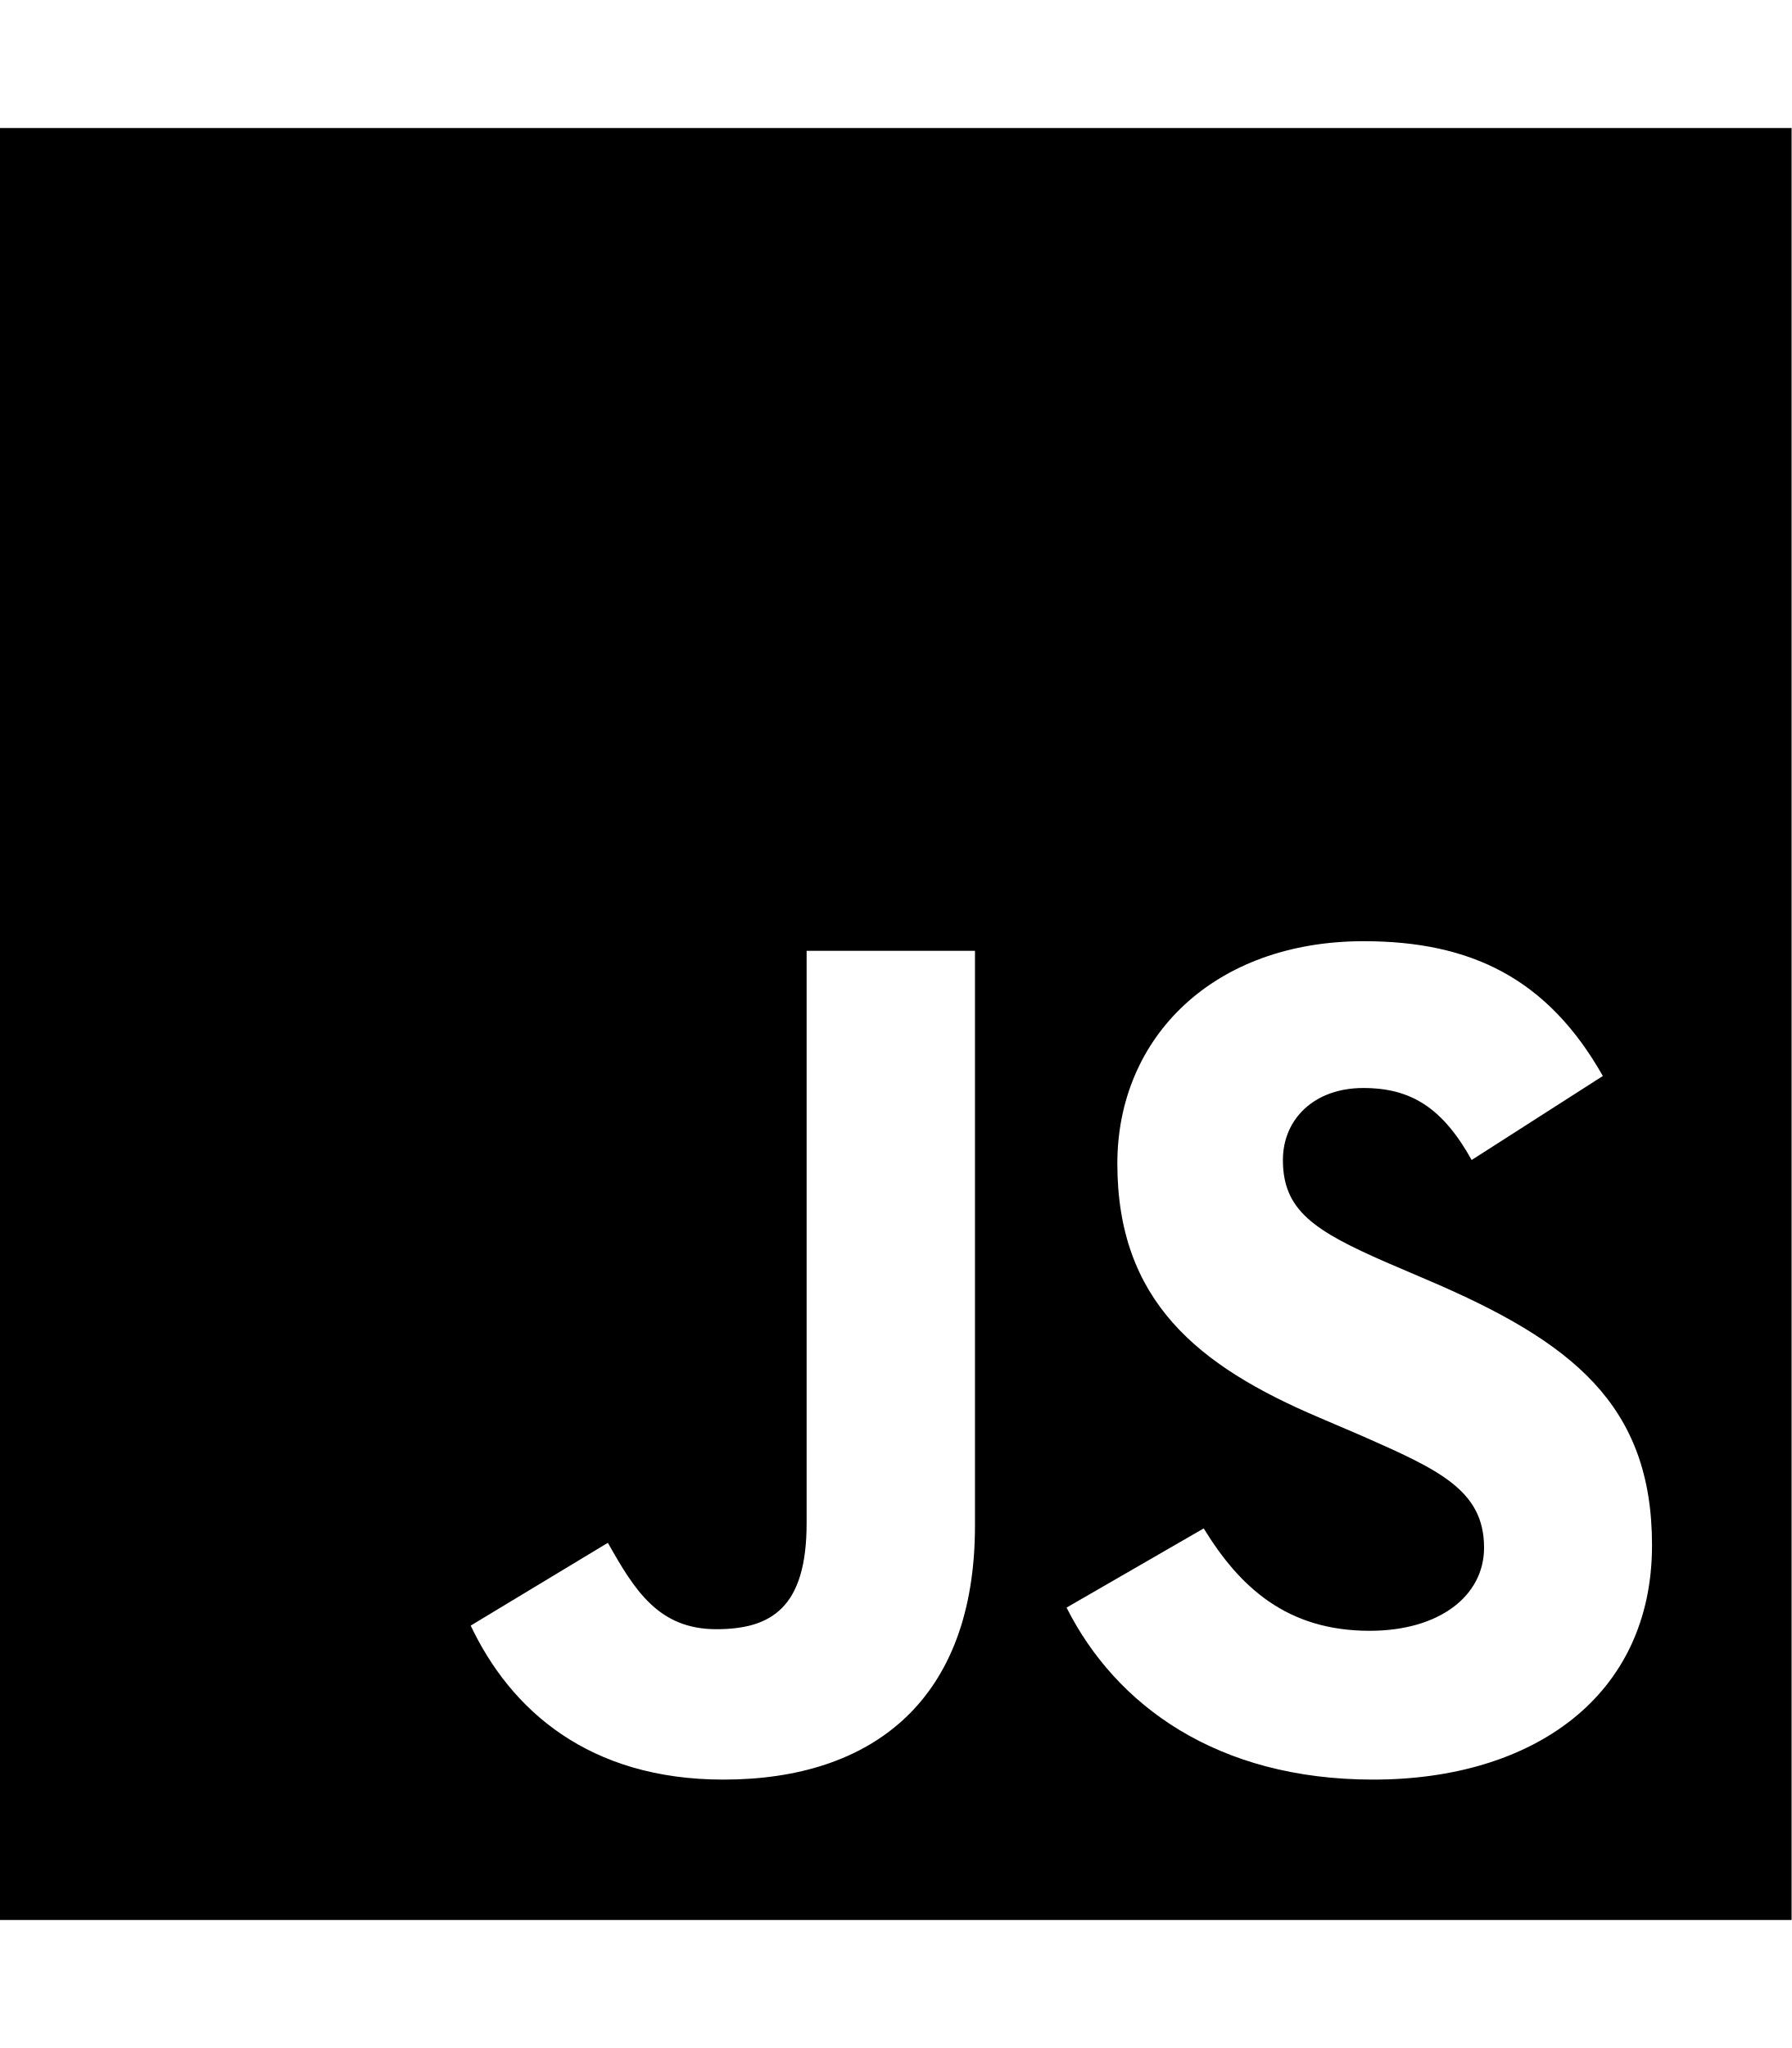
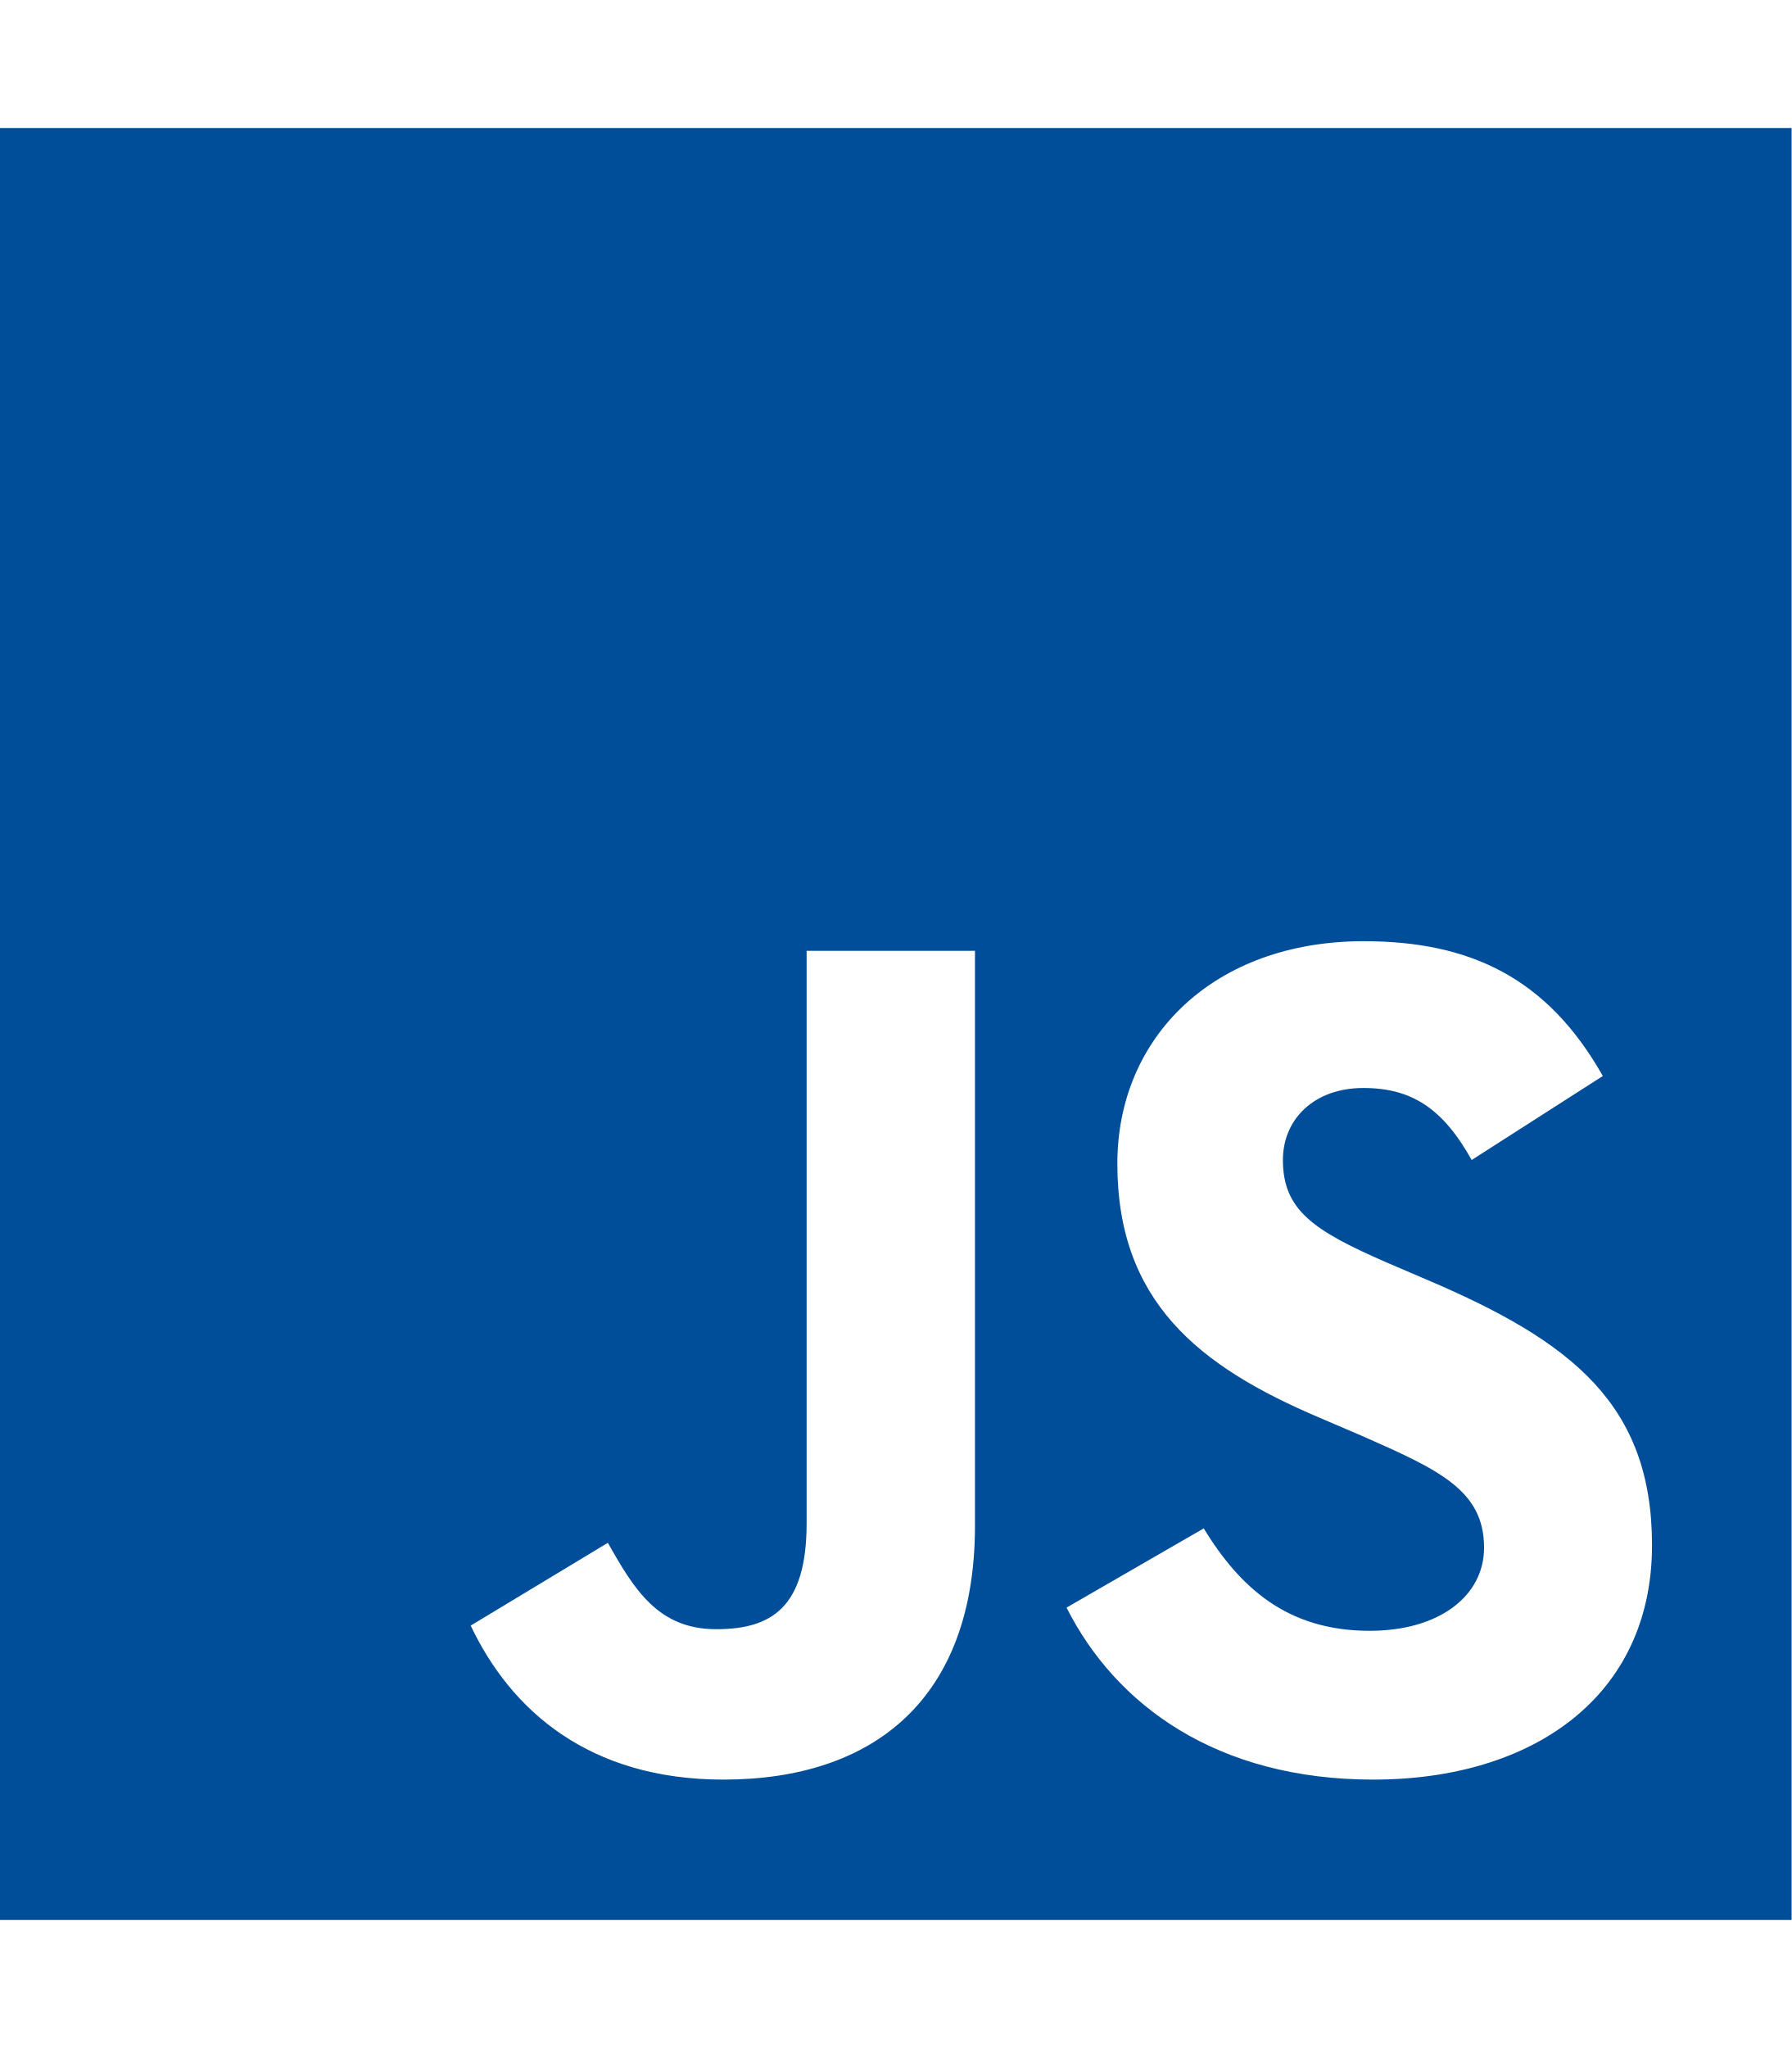
<svg xmlns="http://www.w3.org/2000/svg" viewBox="0 0 448 512">
-   <path d="M0 32v448h448V32H0zm243.8 349.4c0 43.6-25.6 63.5-62.9 63.5-33.7 0-53.2-17.4-63.2-38.5l34.3-20.7c6.6 11.7 12.6 21.6 27.1 21.6 13.8 0 22.6-5.4 22.6-26.5V237.7h42.1v143.7zm99.6 63.5c-39.1 0-64.4-18.6-76.7-43l34.3-19.8c9 14.7 20.8 25.6 41.5 25.6 17.4 0 28.6-8.7 28.6-20.8 0-14.4-11.4-19.5-30.7-28l-10.5-4.5c-30.4-12.9-50.5-29.2-50.5-63.5 0-31.6 24.1-55.6 61.6-55.6 26.8 0 46 9.3 59.8 33.7L368 290c-7.2-12.9-15-18-27.1-18-12.3 0-20.1 7.8-20.1 18 0 12.6 7.8 17.7 25.9 25.6l10.5 4.5c35.8 15.3 55.9 31 55.9 66.2 0 37.8-29.8 58.6-69.7 58.6z" />
+   <path fill="#004d99" d="M0 32v448h448V32H0zm243.8 349.4c0 43.6-25.6 63.5-62.9 63.5-33.7 0-53.2-17.4-63.2-38.5l34.3-20.7c6.6 11.7 12.6 21.6 27.1 21.6 13.8 0 22.6-5.4 22.6-26.5V237.7h42.1v143.7zm99.6 63.5c-39.1 0-64.4-18.6-76.7-43l34.3-19.8c9 14.7 20.8 25.6 41.5 25.6 17.4 0 28.6-8.7 28.6-20.8 0-14.4-11.4-19.5-30.7-28l-10.5-4.5c-30.4-12.9-50.5-29.2-50.5-63.5 0-31.6 24.1-55.6 61.6-55.6 26.8 0 46 9.3 59.8 33.7L368 290c-7.2-12.9-15-18-27.1-18-12.3 0-20.1 7.8-20.1 18 0 12.6 7.8 17.7 25.9 25.6l10.5 4.5c35.8 15.3 55.9 31 55.9 66.2 0 37.8-29.8 58.6-69.7 58.6z" />
</svg>
